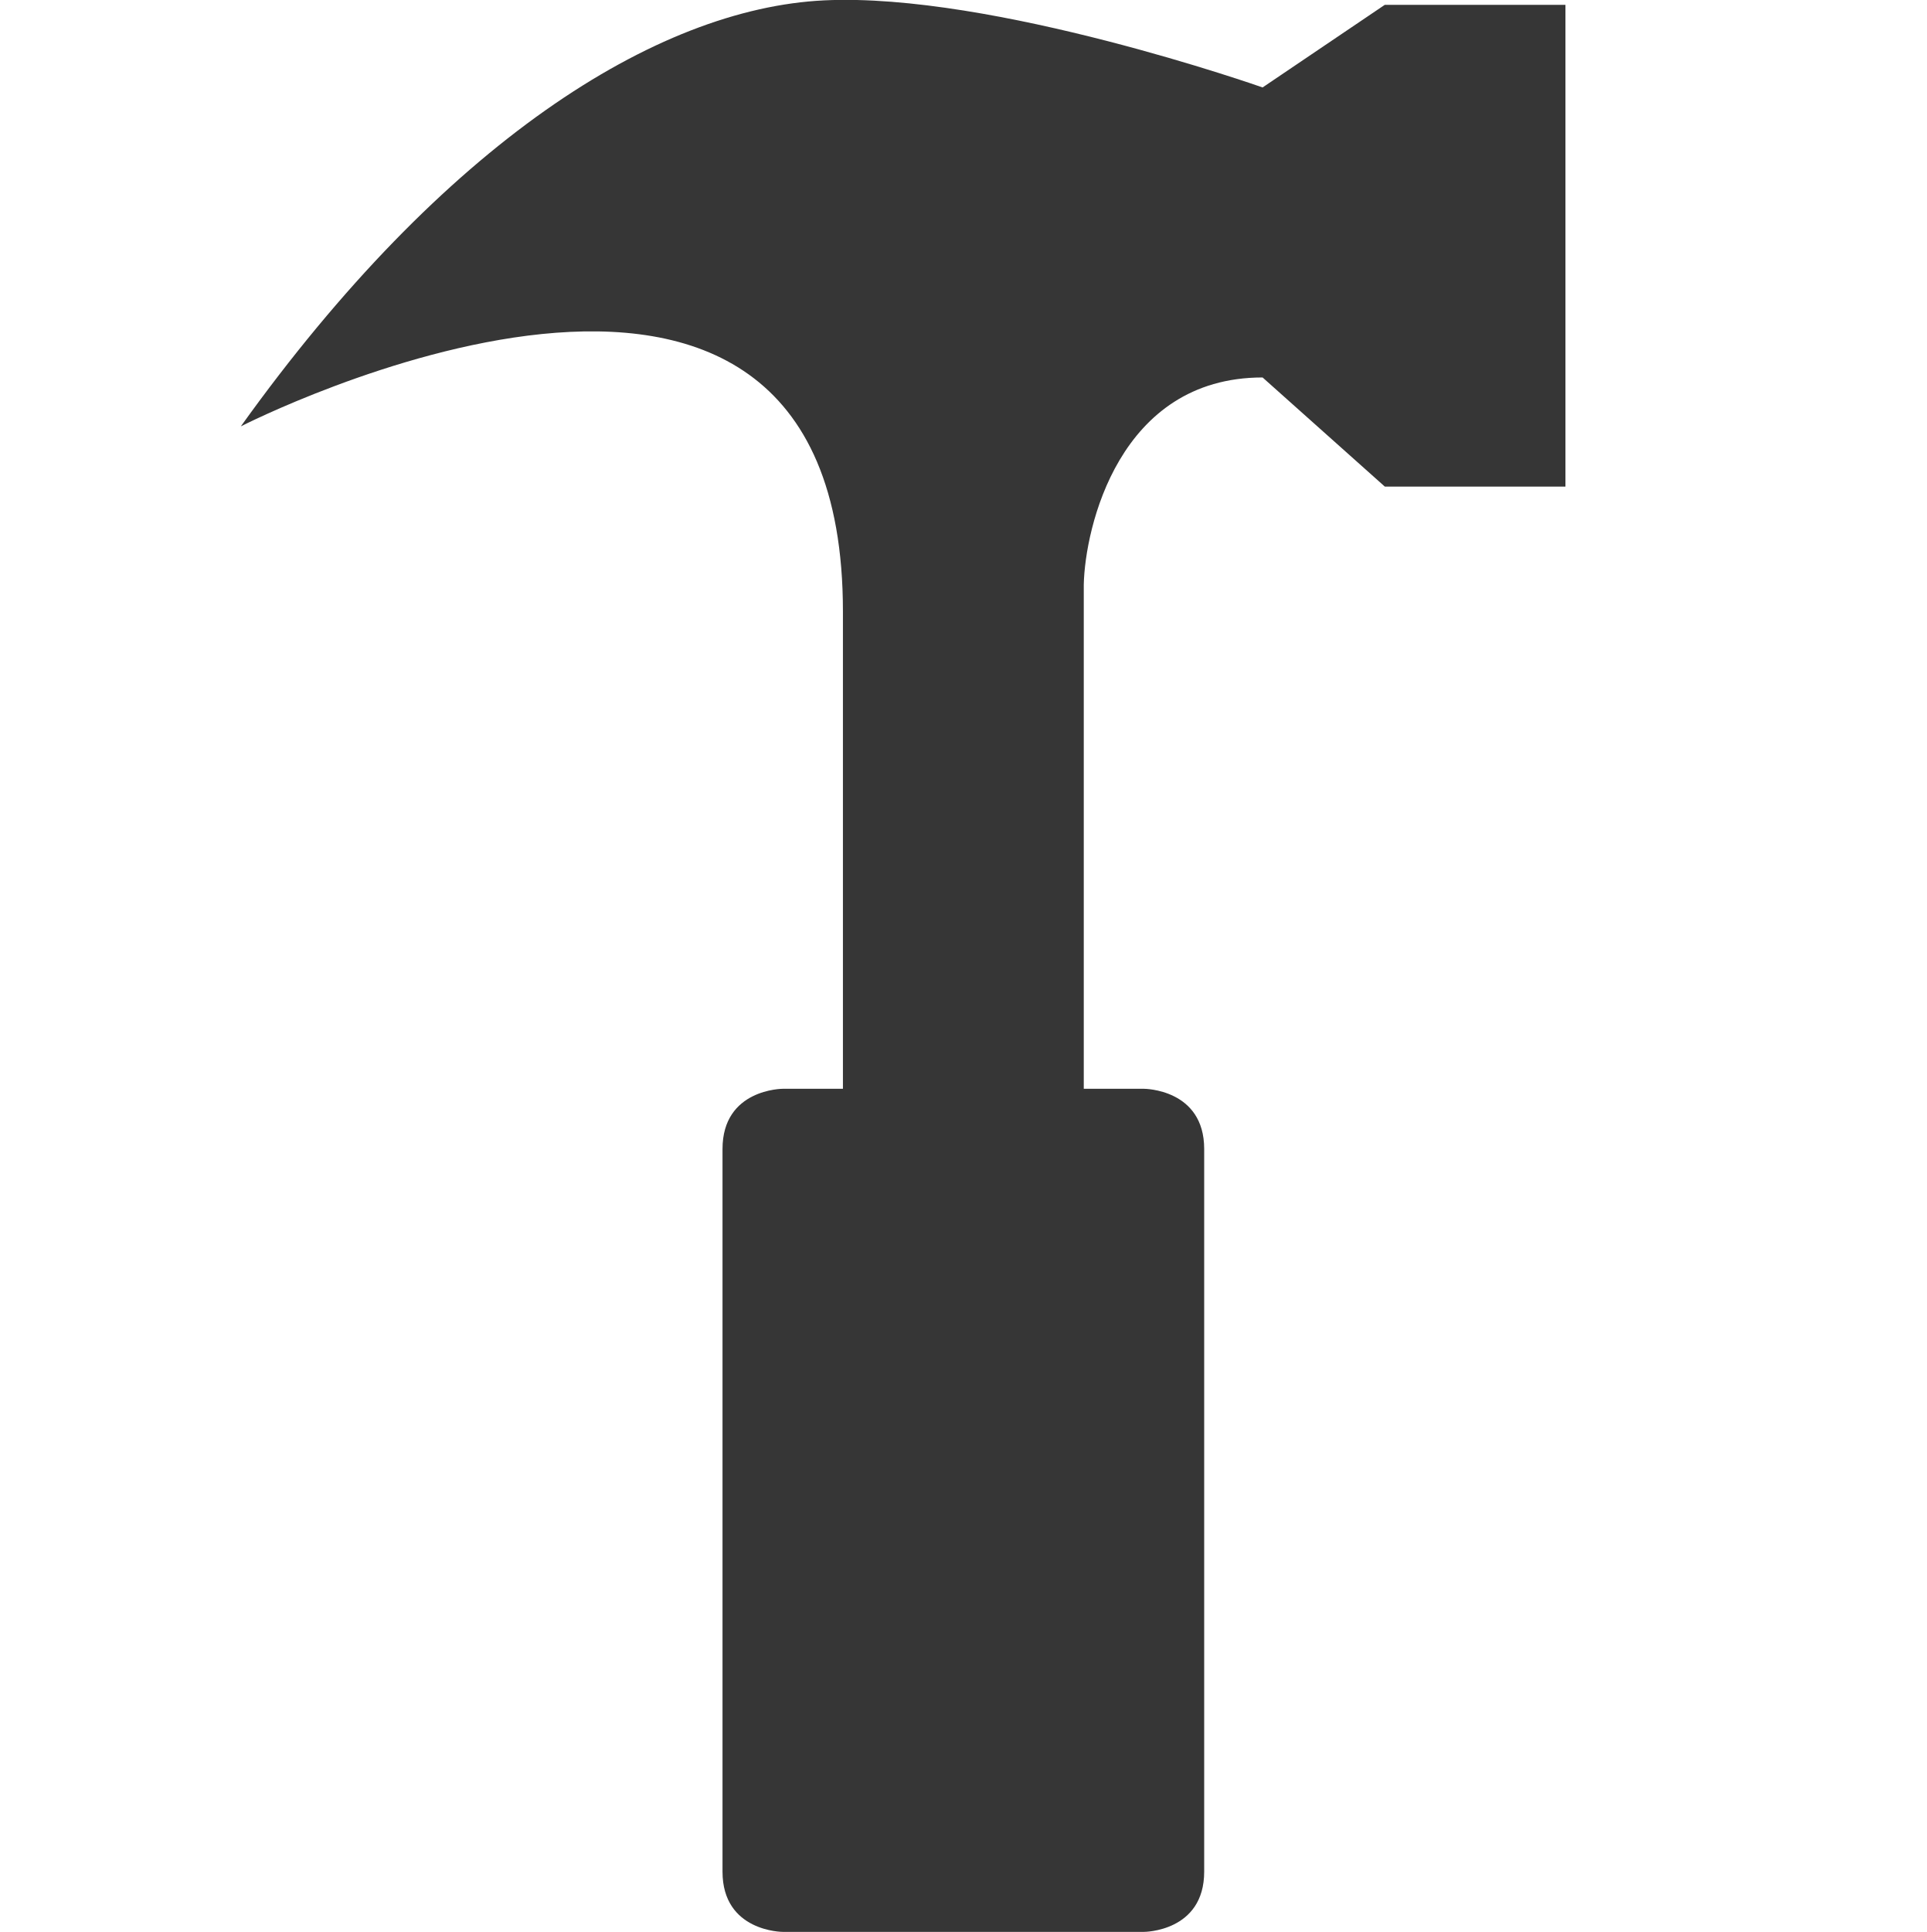
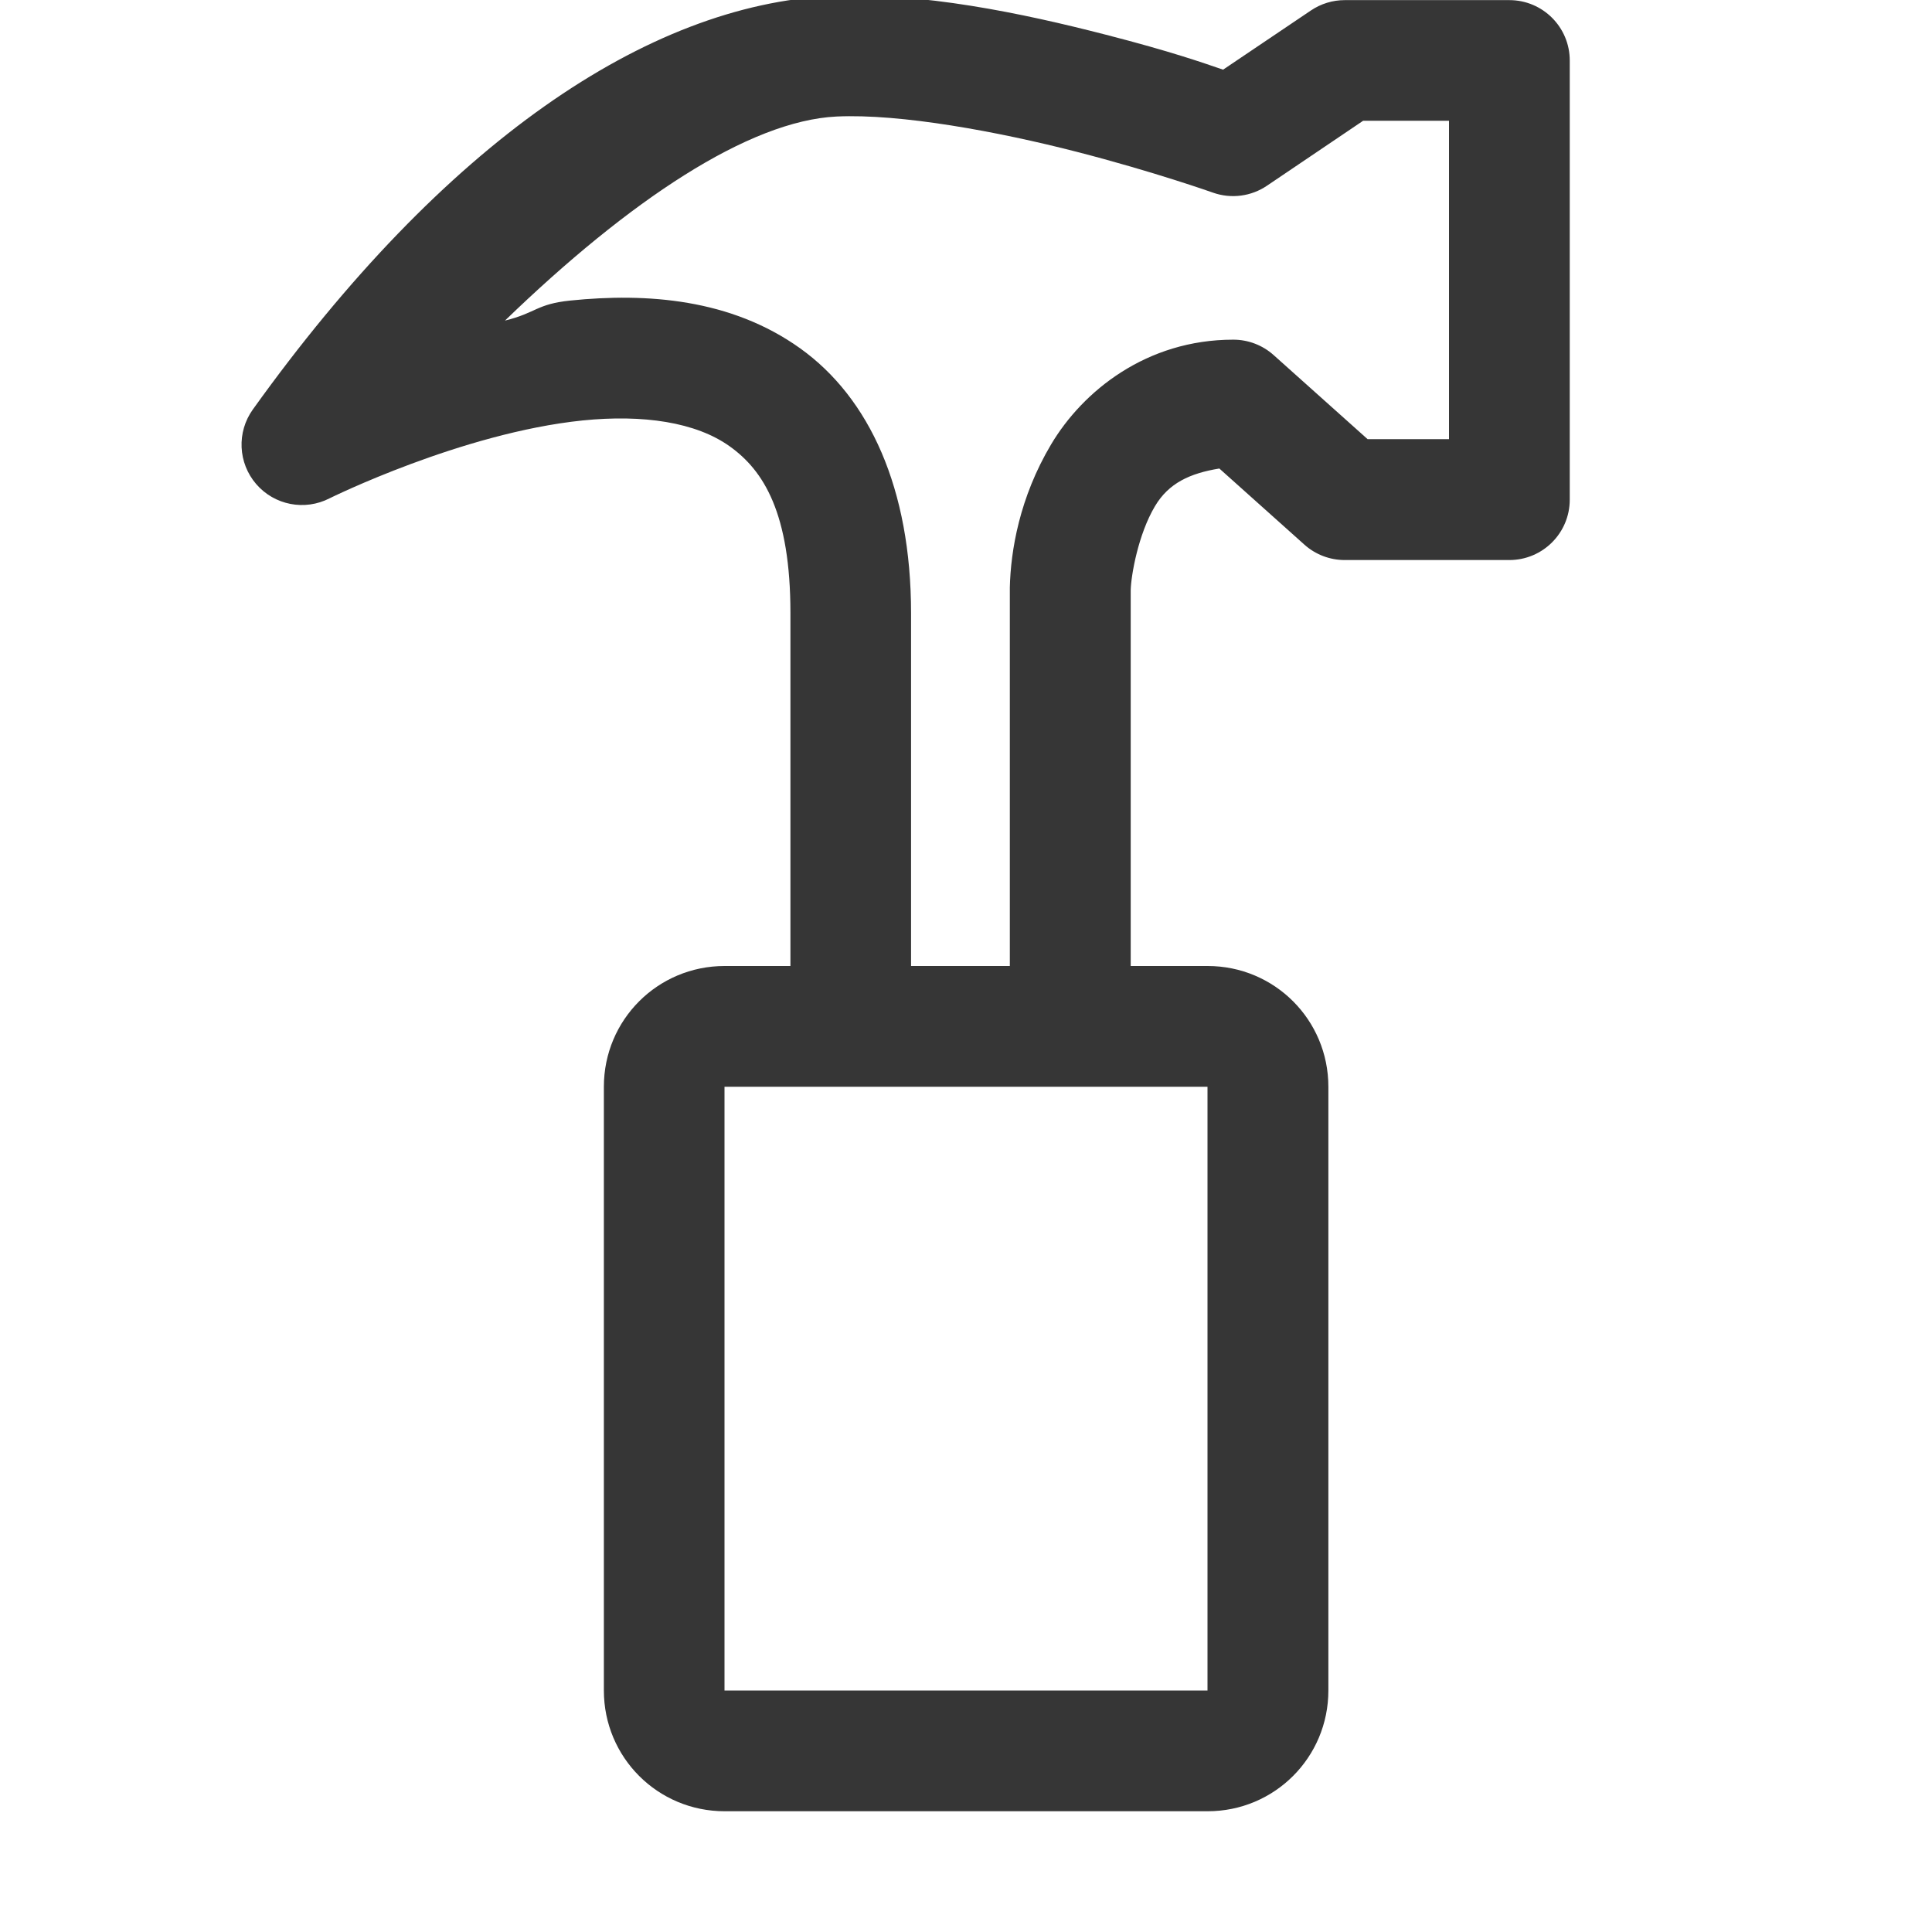
- <svg xmlns="http://www.w3.org/2000/svg" height="16.041" width="16">
-   <path d="M2 3.54S7 .983 7 5.077V9.04h-.5s-.5 0-.5.5v6c0 .5.5.5.5.5h3s.5 0 .5-.5v-6c0-.5-.5-.5-.5-.5H9V4.854c.01-.467.29-1.72 1.485-1.72l1.015.906H13v-4h-1.5l-1.015.686s-2.24-.79-3.64-.723C5.445.07 3.68 1.195 2 3.54z" fill="#363636" overflow="visible" style="marker:none" color="#000" />
+ <svg xmlns="http://www.w3.org/2000/svg" width="16" height="16" version="1.1">
+   <path d="m6.881-0.033c-1.52 0.073-3.207 1.219-4.787 3.424a0.5 0.5 0 0 0 0.635 0.736s1.094-0.542 2.096-0.645c0.501-0.051 0.939 0.014 1.219 0.215 0.28 0.2 0.502 0.552 0.502 1.381v2.922h-0.545c-0.554 0-1 0.446-1 1v5c0 0.554 0.446 1 1 1h4c0.554 0 1-0.446 1-1v-5c0-0.554-0.446-1-1-1h-0.637v-3.113c0.003-0.122 0.062-0.462 0.201-0.695 0.114-0.192 0.29-0.272 0.533-0.312l0.705 0.631a0.5 0.5 0 0 0 0.334 0.127h1.363a0.5 0.5 0 0 0 0.5-0.5v-3.637a0.5 0.5 0 0 0-0.5-0.5h-1.363a0.5 0.5 0 0 0-0.281 0.086l-0.727 0.49c-0.161-0.055-0.421-0.148-0.969-0.289-0.69-0.178-1.536-0.356-2.279-0.32zm0.047 0.998c0.53-0.025 1.338 0.125 1.984 0.291 0.646 0.166 1.135 0.34 1.135 0.34a0.5 0.5 0 0 0 0.447-0.059l0.795-0.537h0.711v2.637h-0.674l-0.779-0.697a0.5 0.5 0 0 0-0.334-0.127c-0.718 0-1.245 0.425-1.508 0.867s-0.335 0.883-0.342 1.185a0.5 0.5 0 0 0 0 0.012v3.123h-0.818v-2.922c0-1.032-0.345-1.783-0.918-2.193-0.573-0.41-1.269-0.461-1.904-0.396-0.281 0.029-0.281 0.102-0.541 0.166 1.03-0.996 2.02-1.655 2.746-1.69zm-0.928 8.035h4v5h-4v-5z" fill="#363636" />
</svg>
